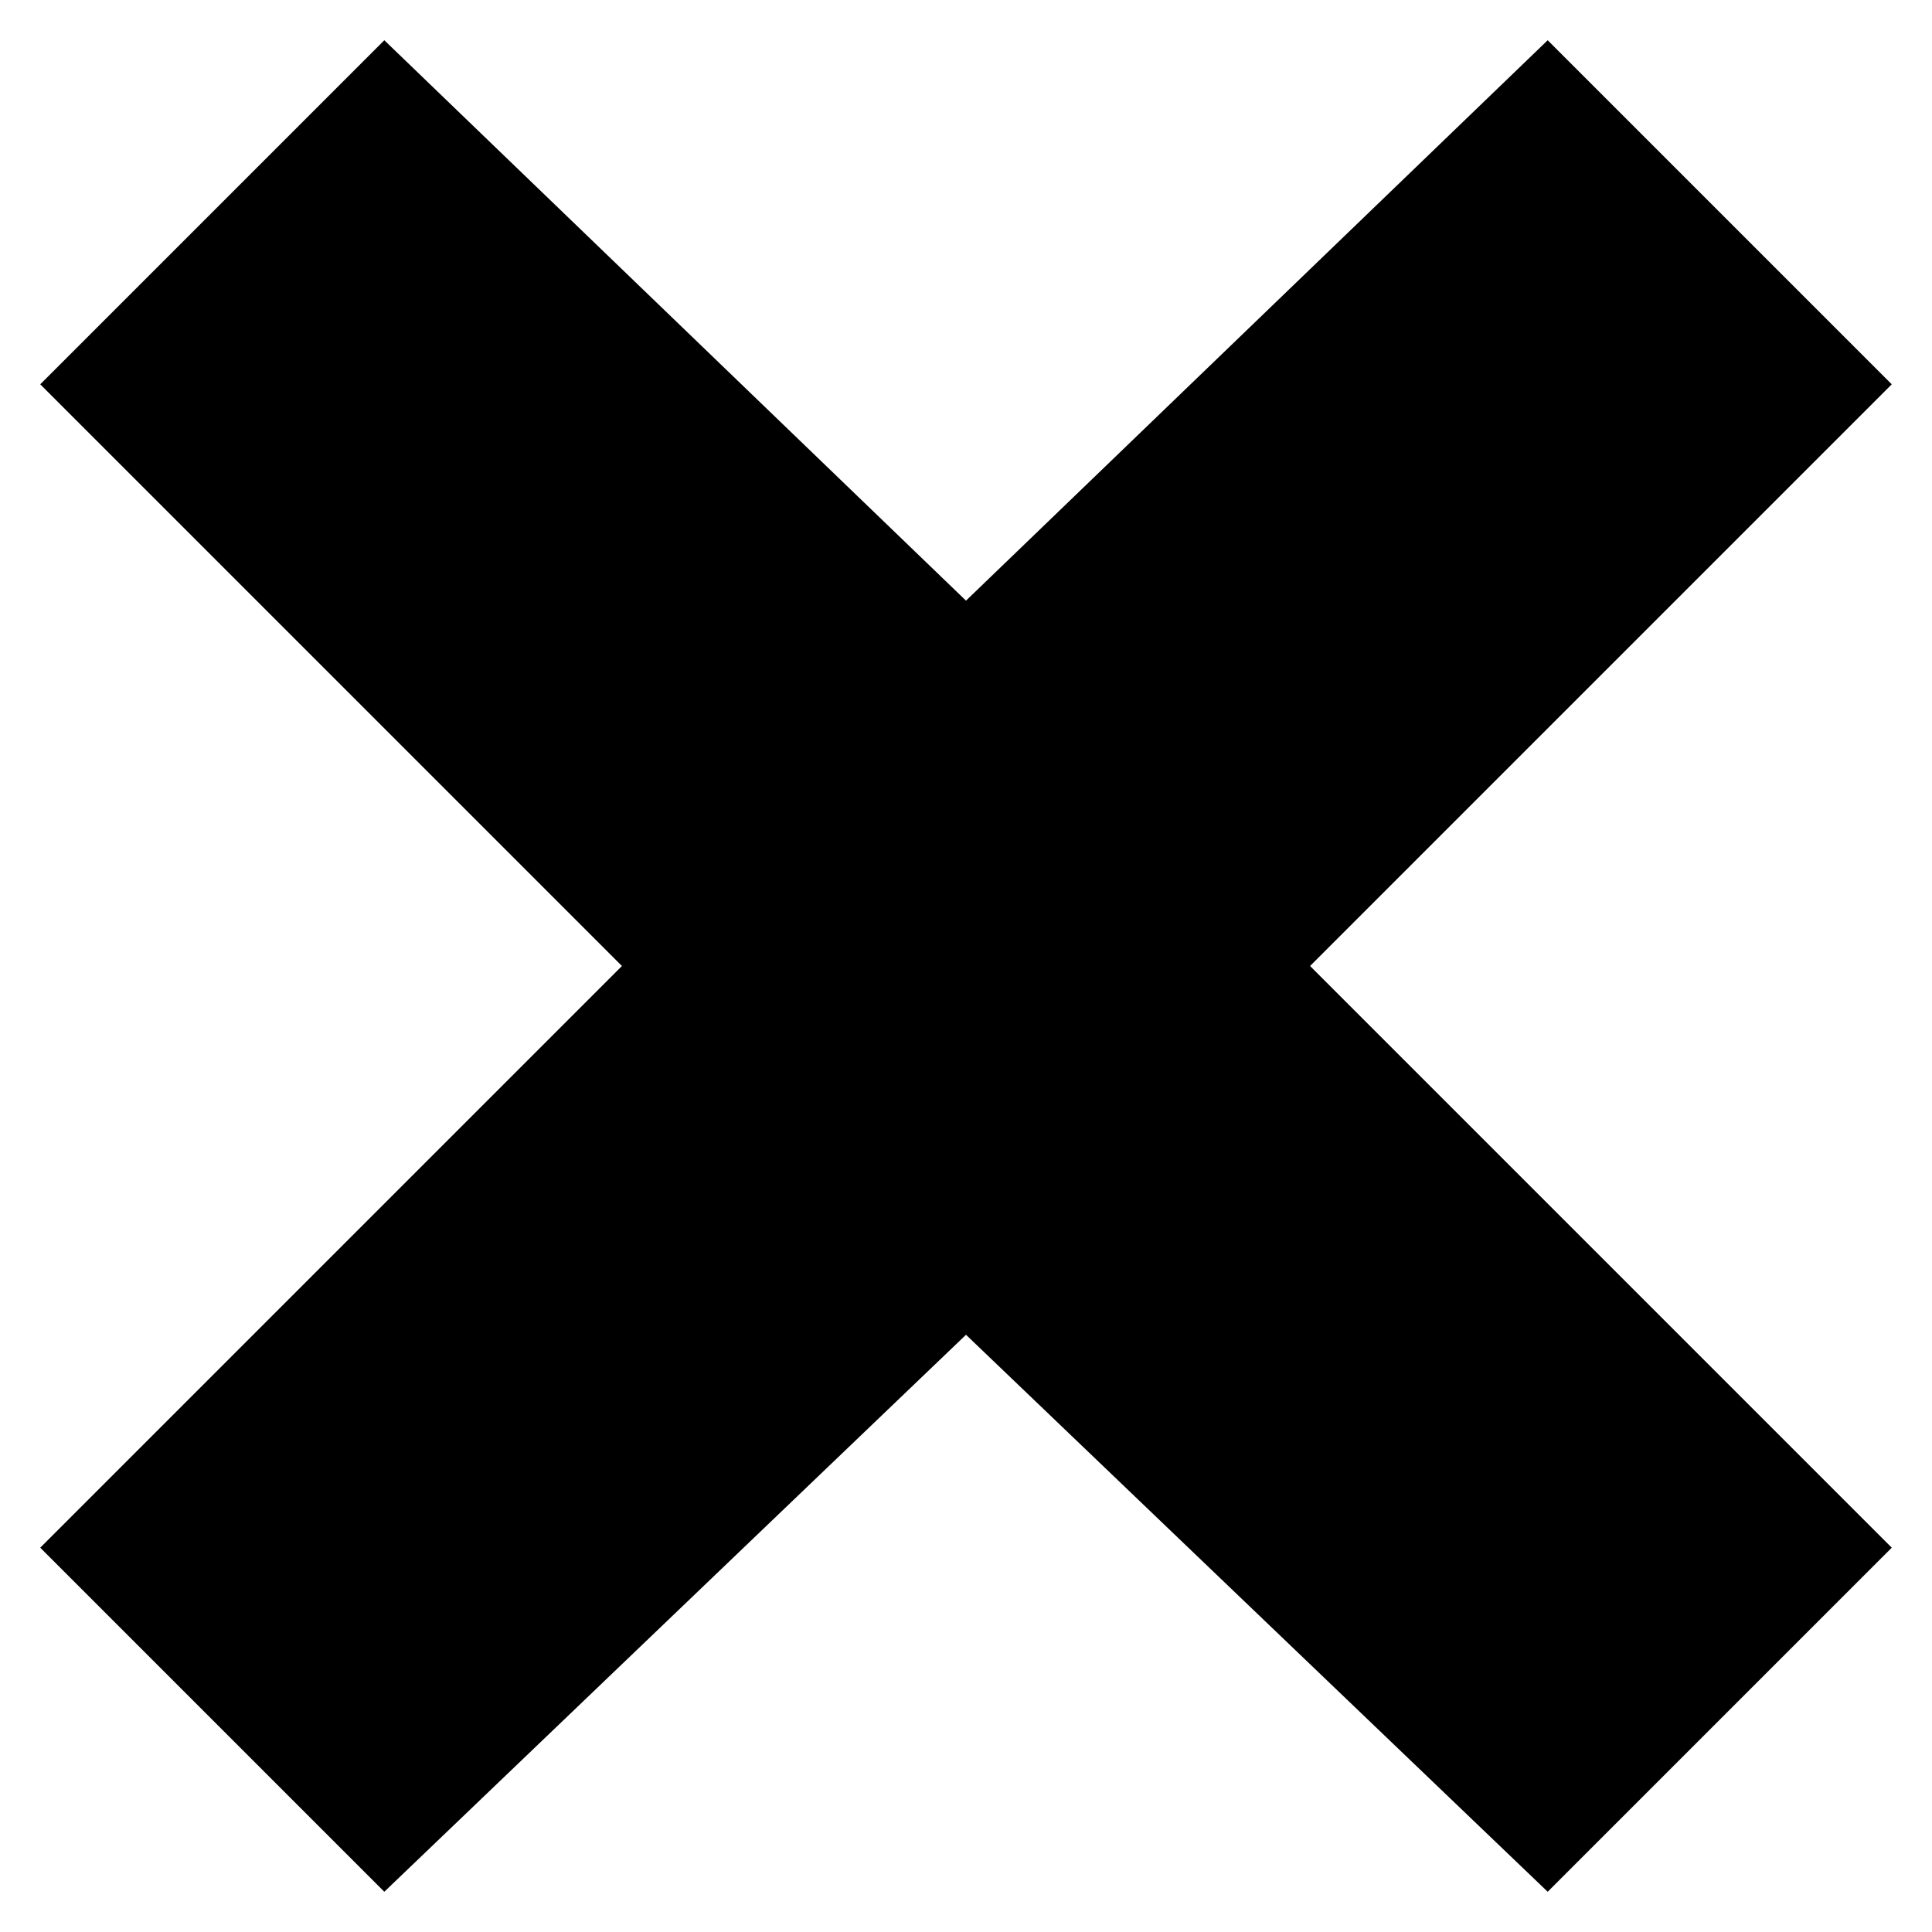
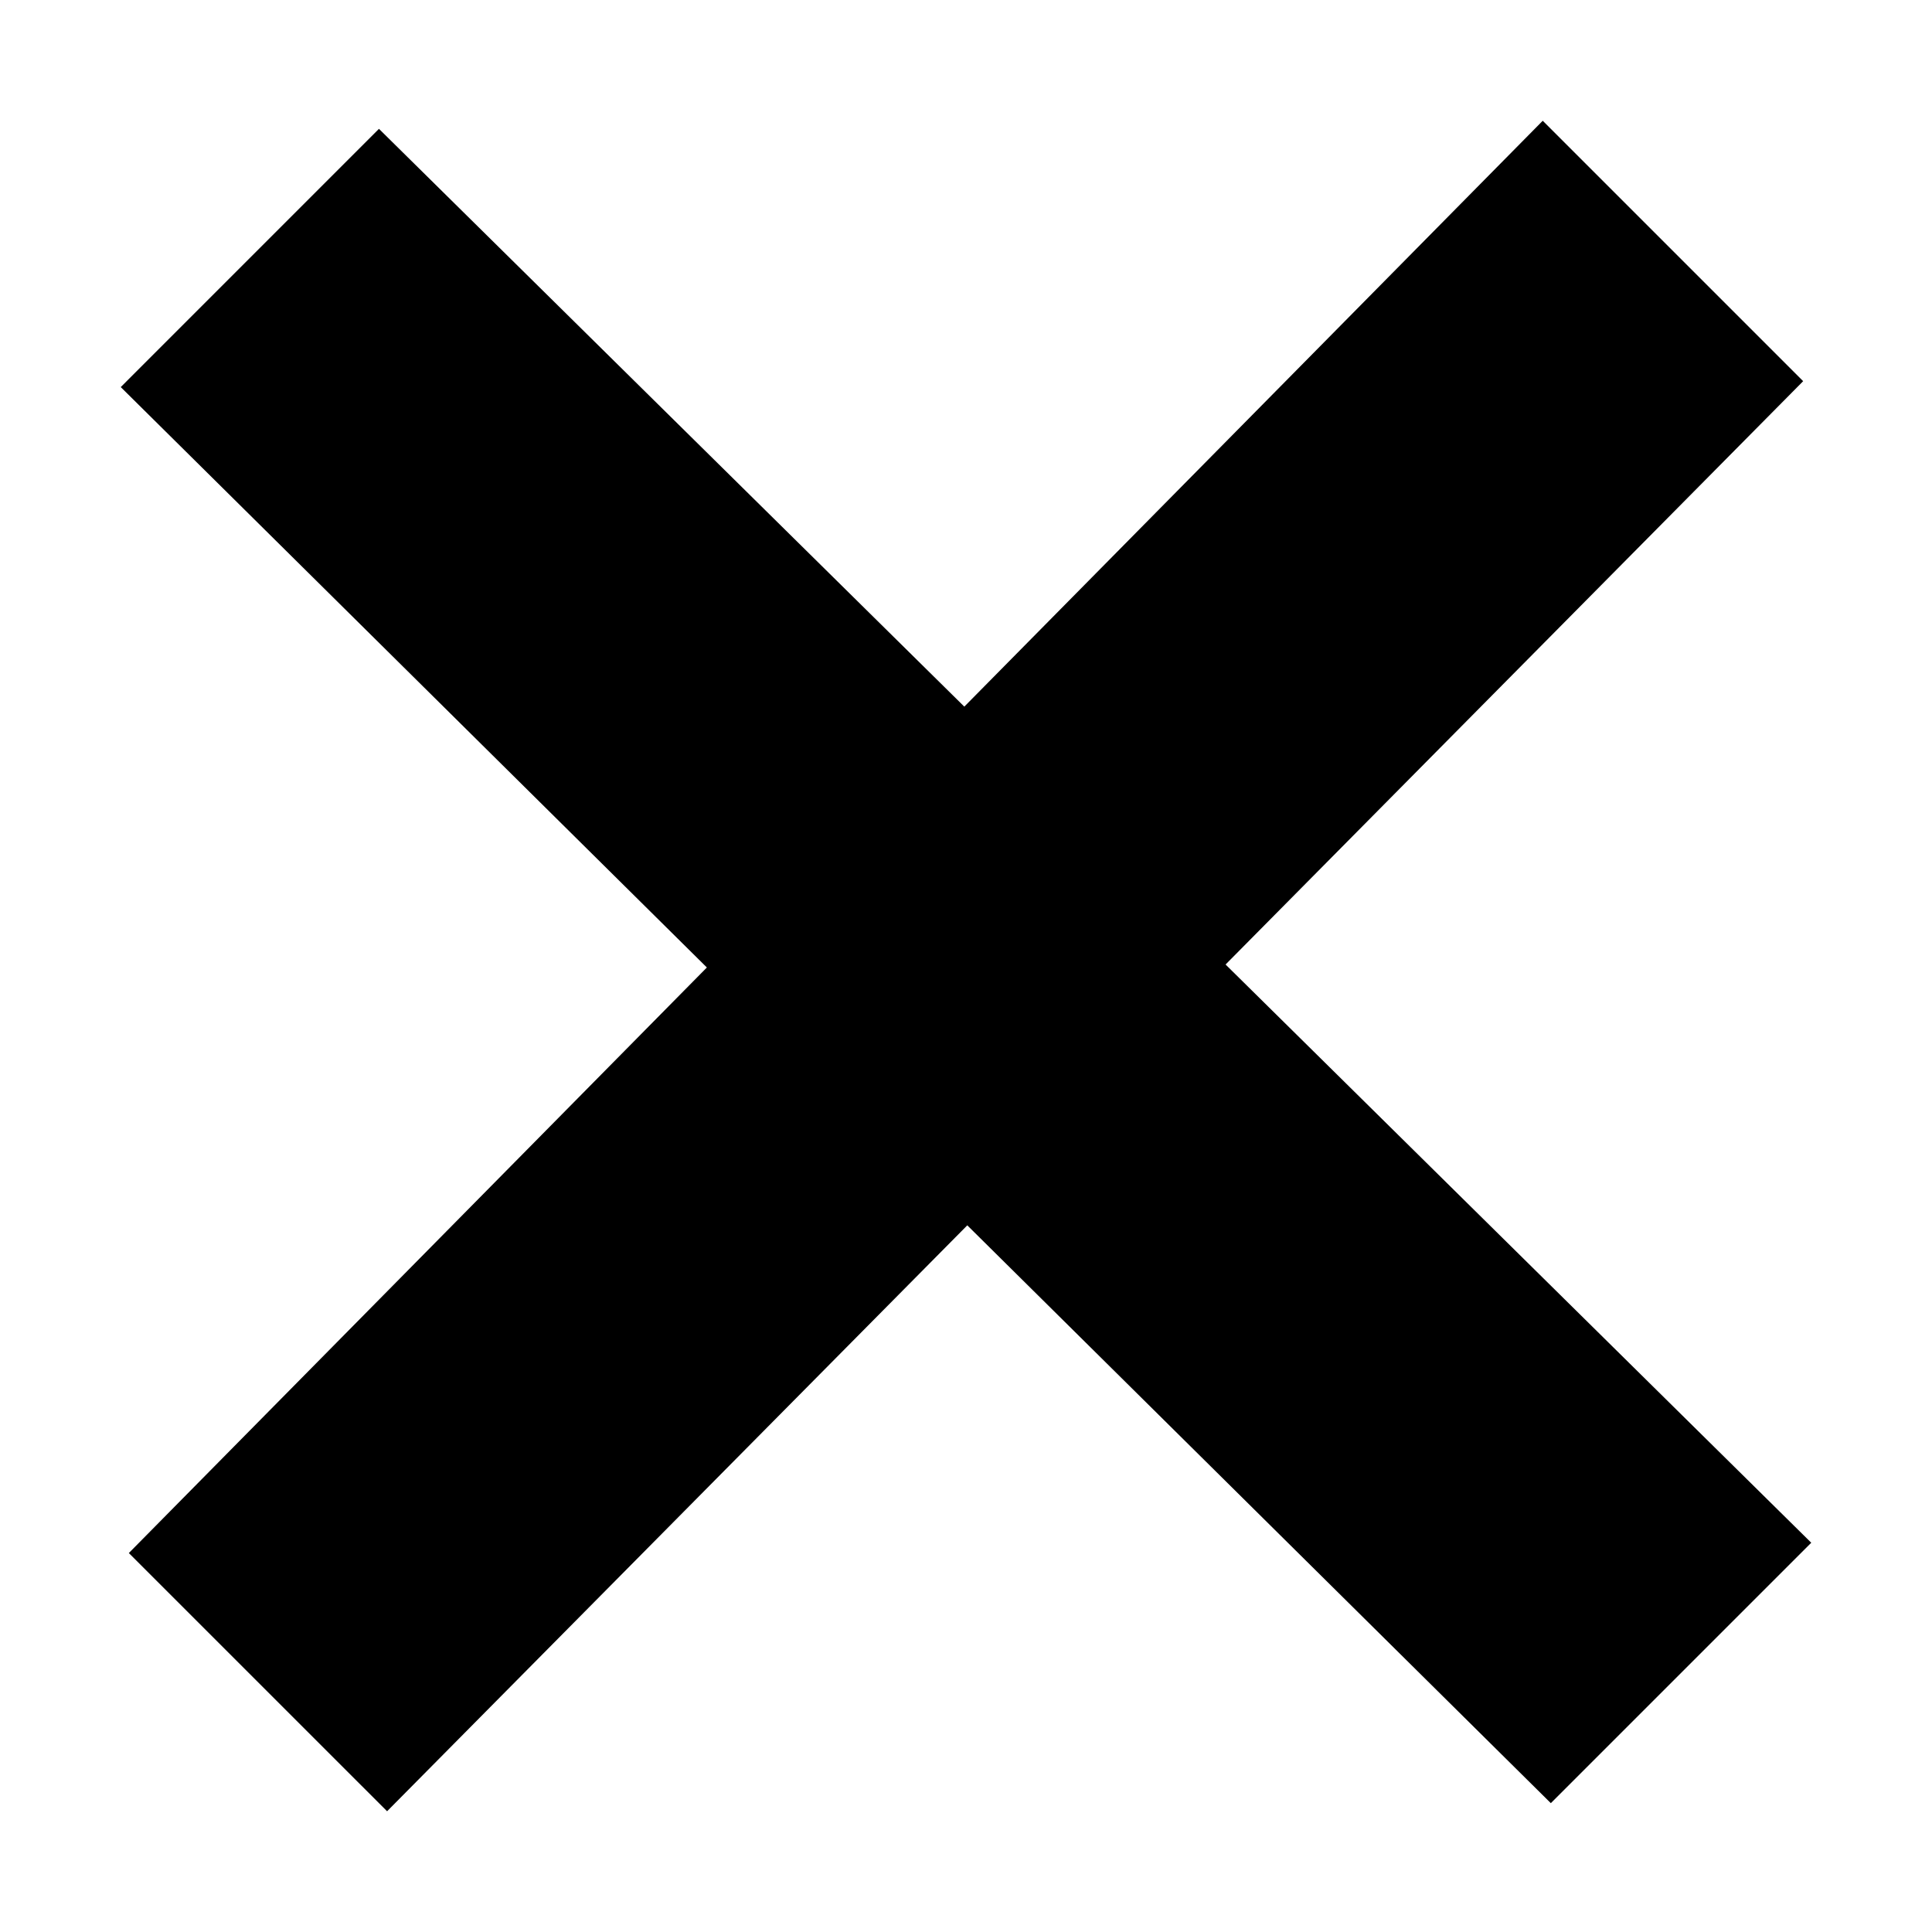
- <svg xmlns="http://www.w3.org/2000/svg" width="100%" height="100%" viewBox="0 0 48 48" version="1.1" xml:space="preserve" style="fill-rule:evenodd;clip-rule:evenodd;stroke-linejoin:round;stroke-miterlimit:2;">
-   <rect id="Plan-de-travail1" x="0" y="0" width="48" height="48" style="fill:none;" />
-   <path d="M24,14.923l14.452,-13.923l8.548,8.548l-14.452,14.452l14.452,14.452l-8.548,8.548l-14.452,-13.838l-14.452,13.838l-8.548,-8.548l14.452,-14.452l-14.452,-14.452l8.548,-8.548l14.452,13.923Z" style="fill-rule:nonzero;" />
+ <svg xmlns="http://www.w3.org/2000/svg" viewBox="0 0 48 48" fill-rule="evenodd" clip-rule="evenodd" stroke-linejoin="round" stroke-miterlimit="2">
+   <path fill="none" d="M0 0h48v48H0z" />
+   <path d="M45 38.329L30.449 23.963 44.799 9.47 38.329 3 23.958 17.556 9.415 3.201 3 9.617l14.562 14.42L3.201 38.585 9.617 45l14.415-14.557L38.53 44.799l6.47-6.47z" fill-rule="nonzero" />
</svg>
